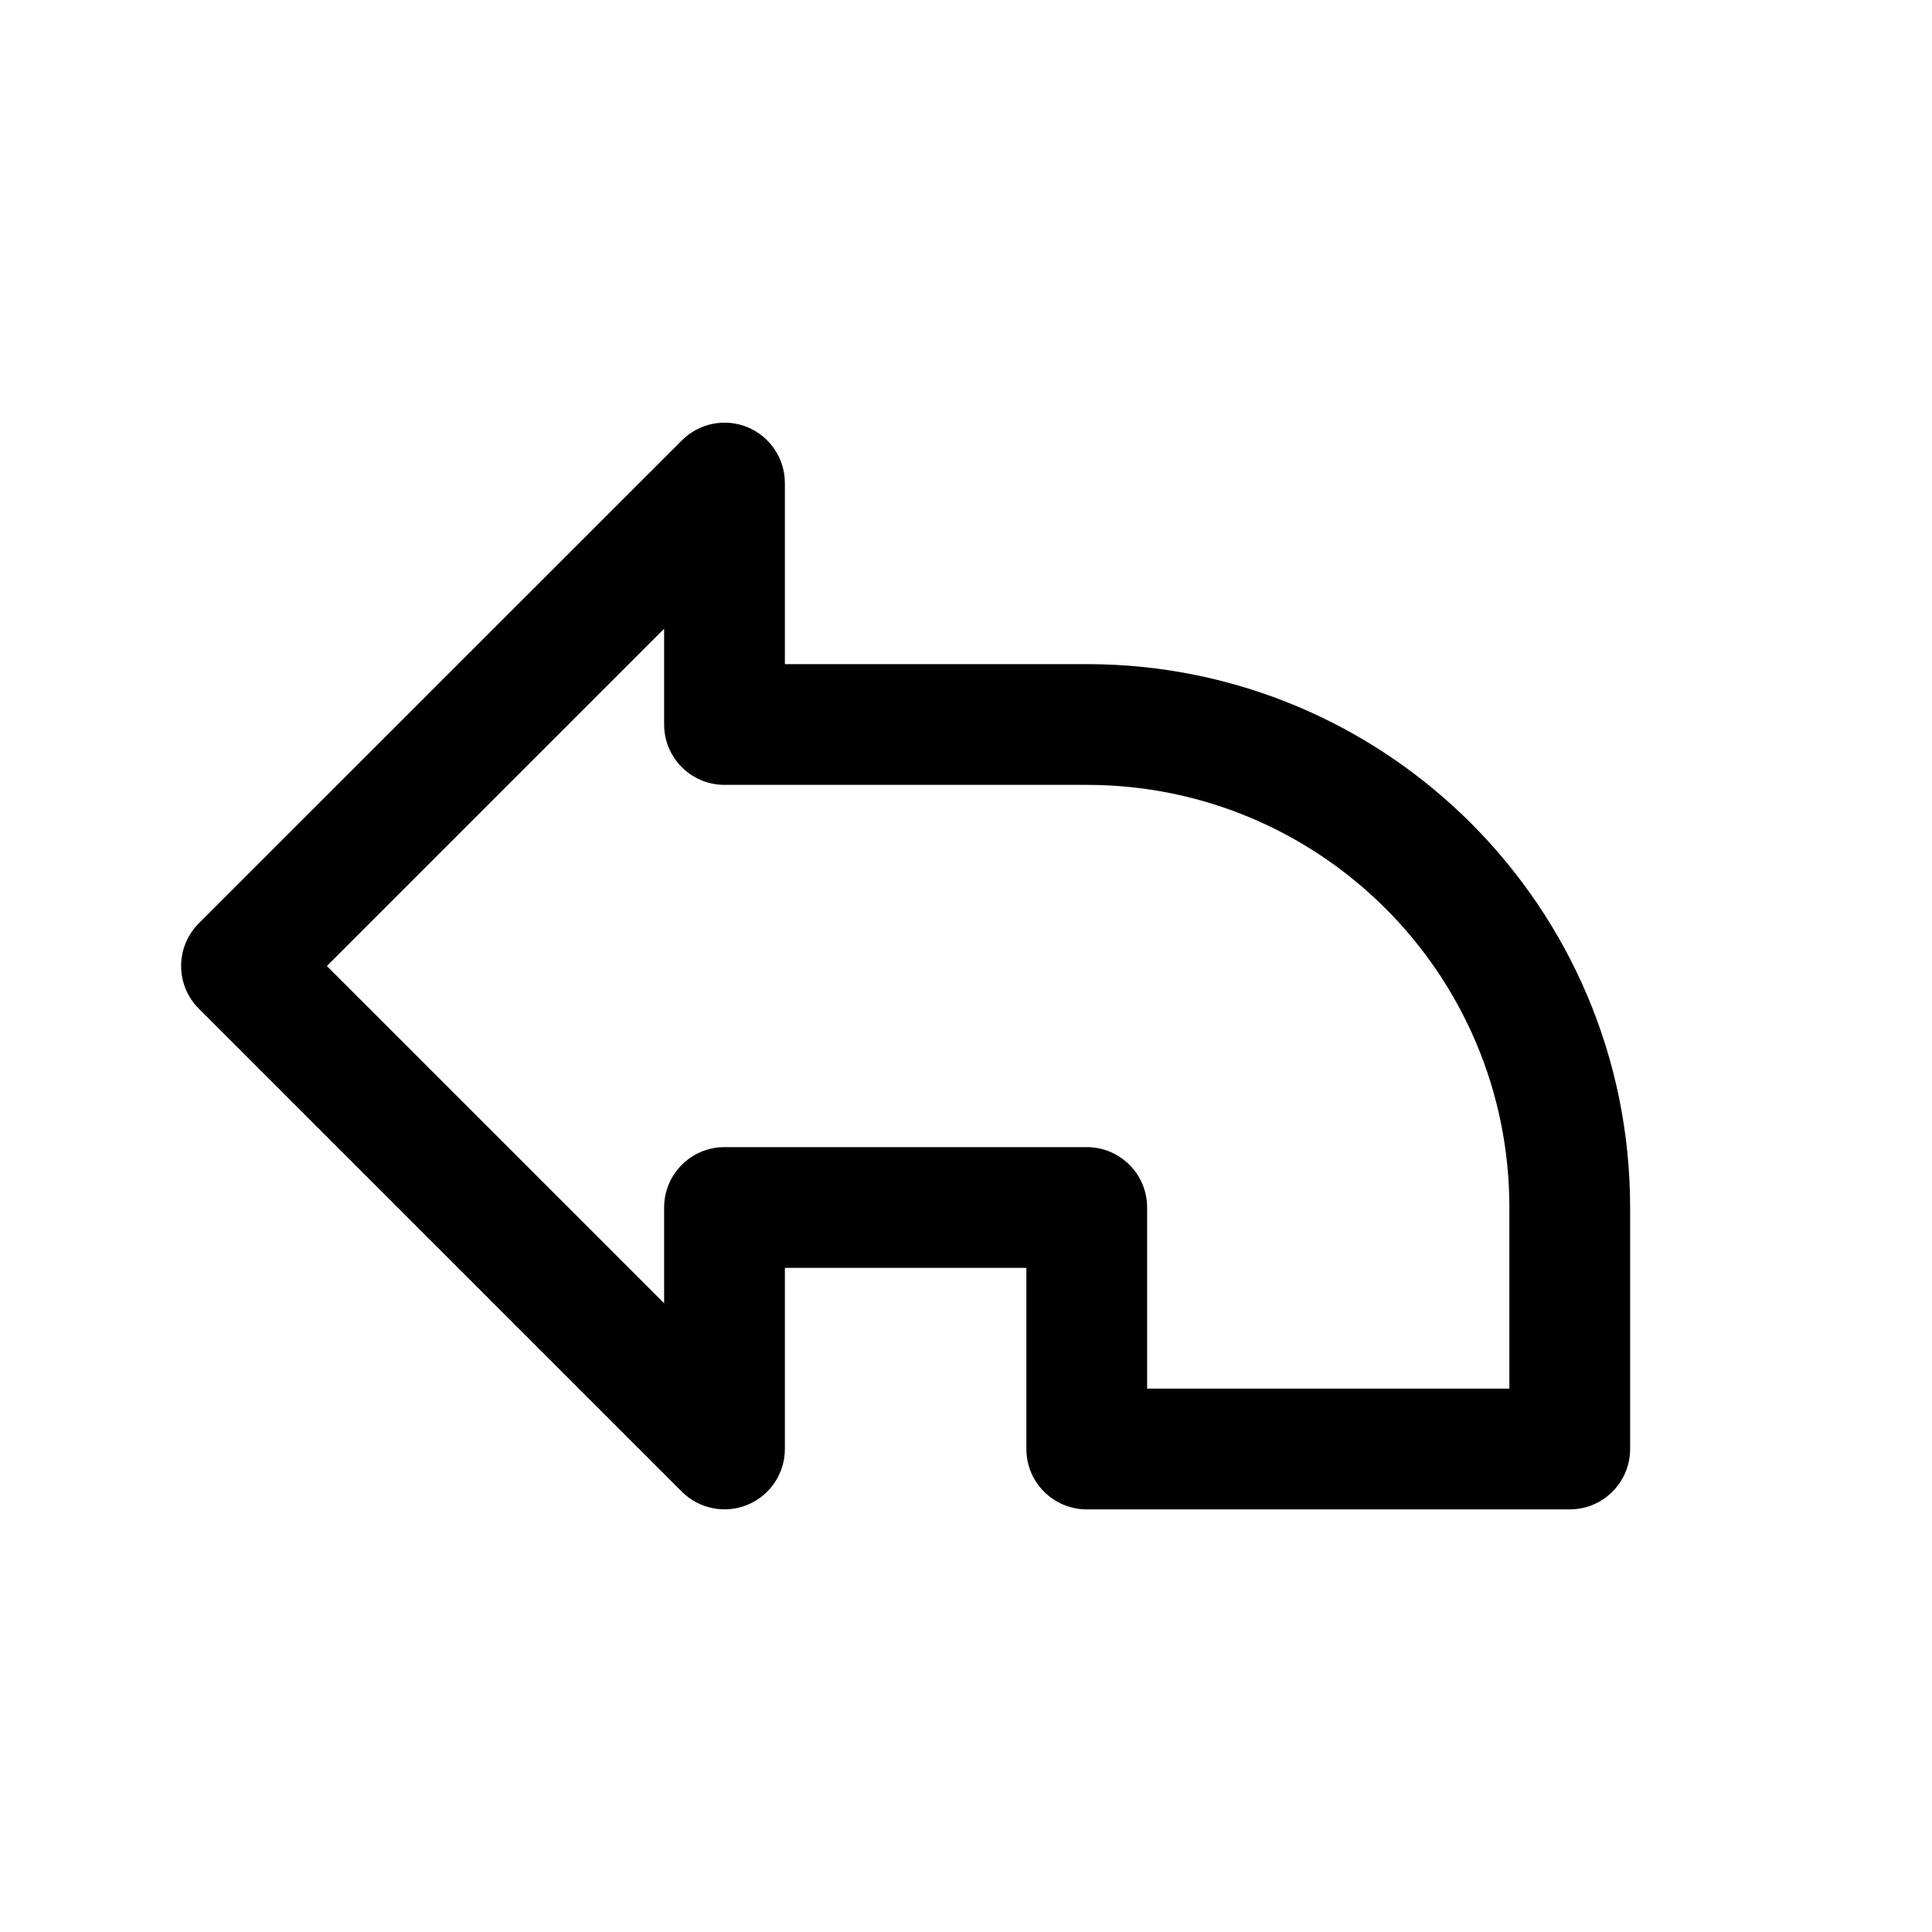
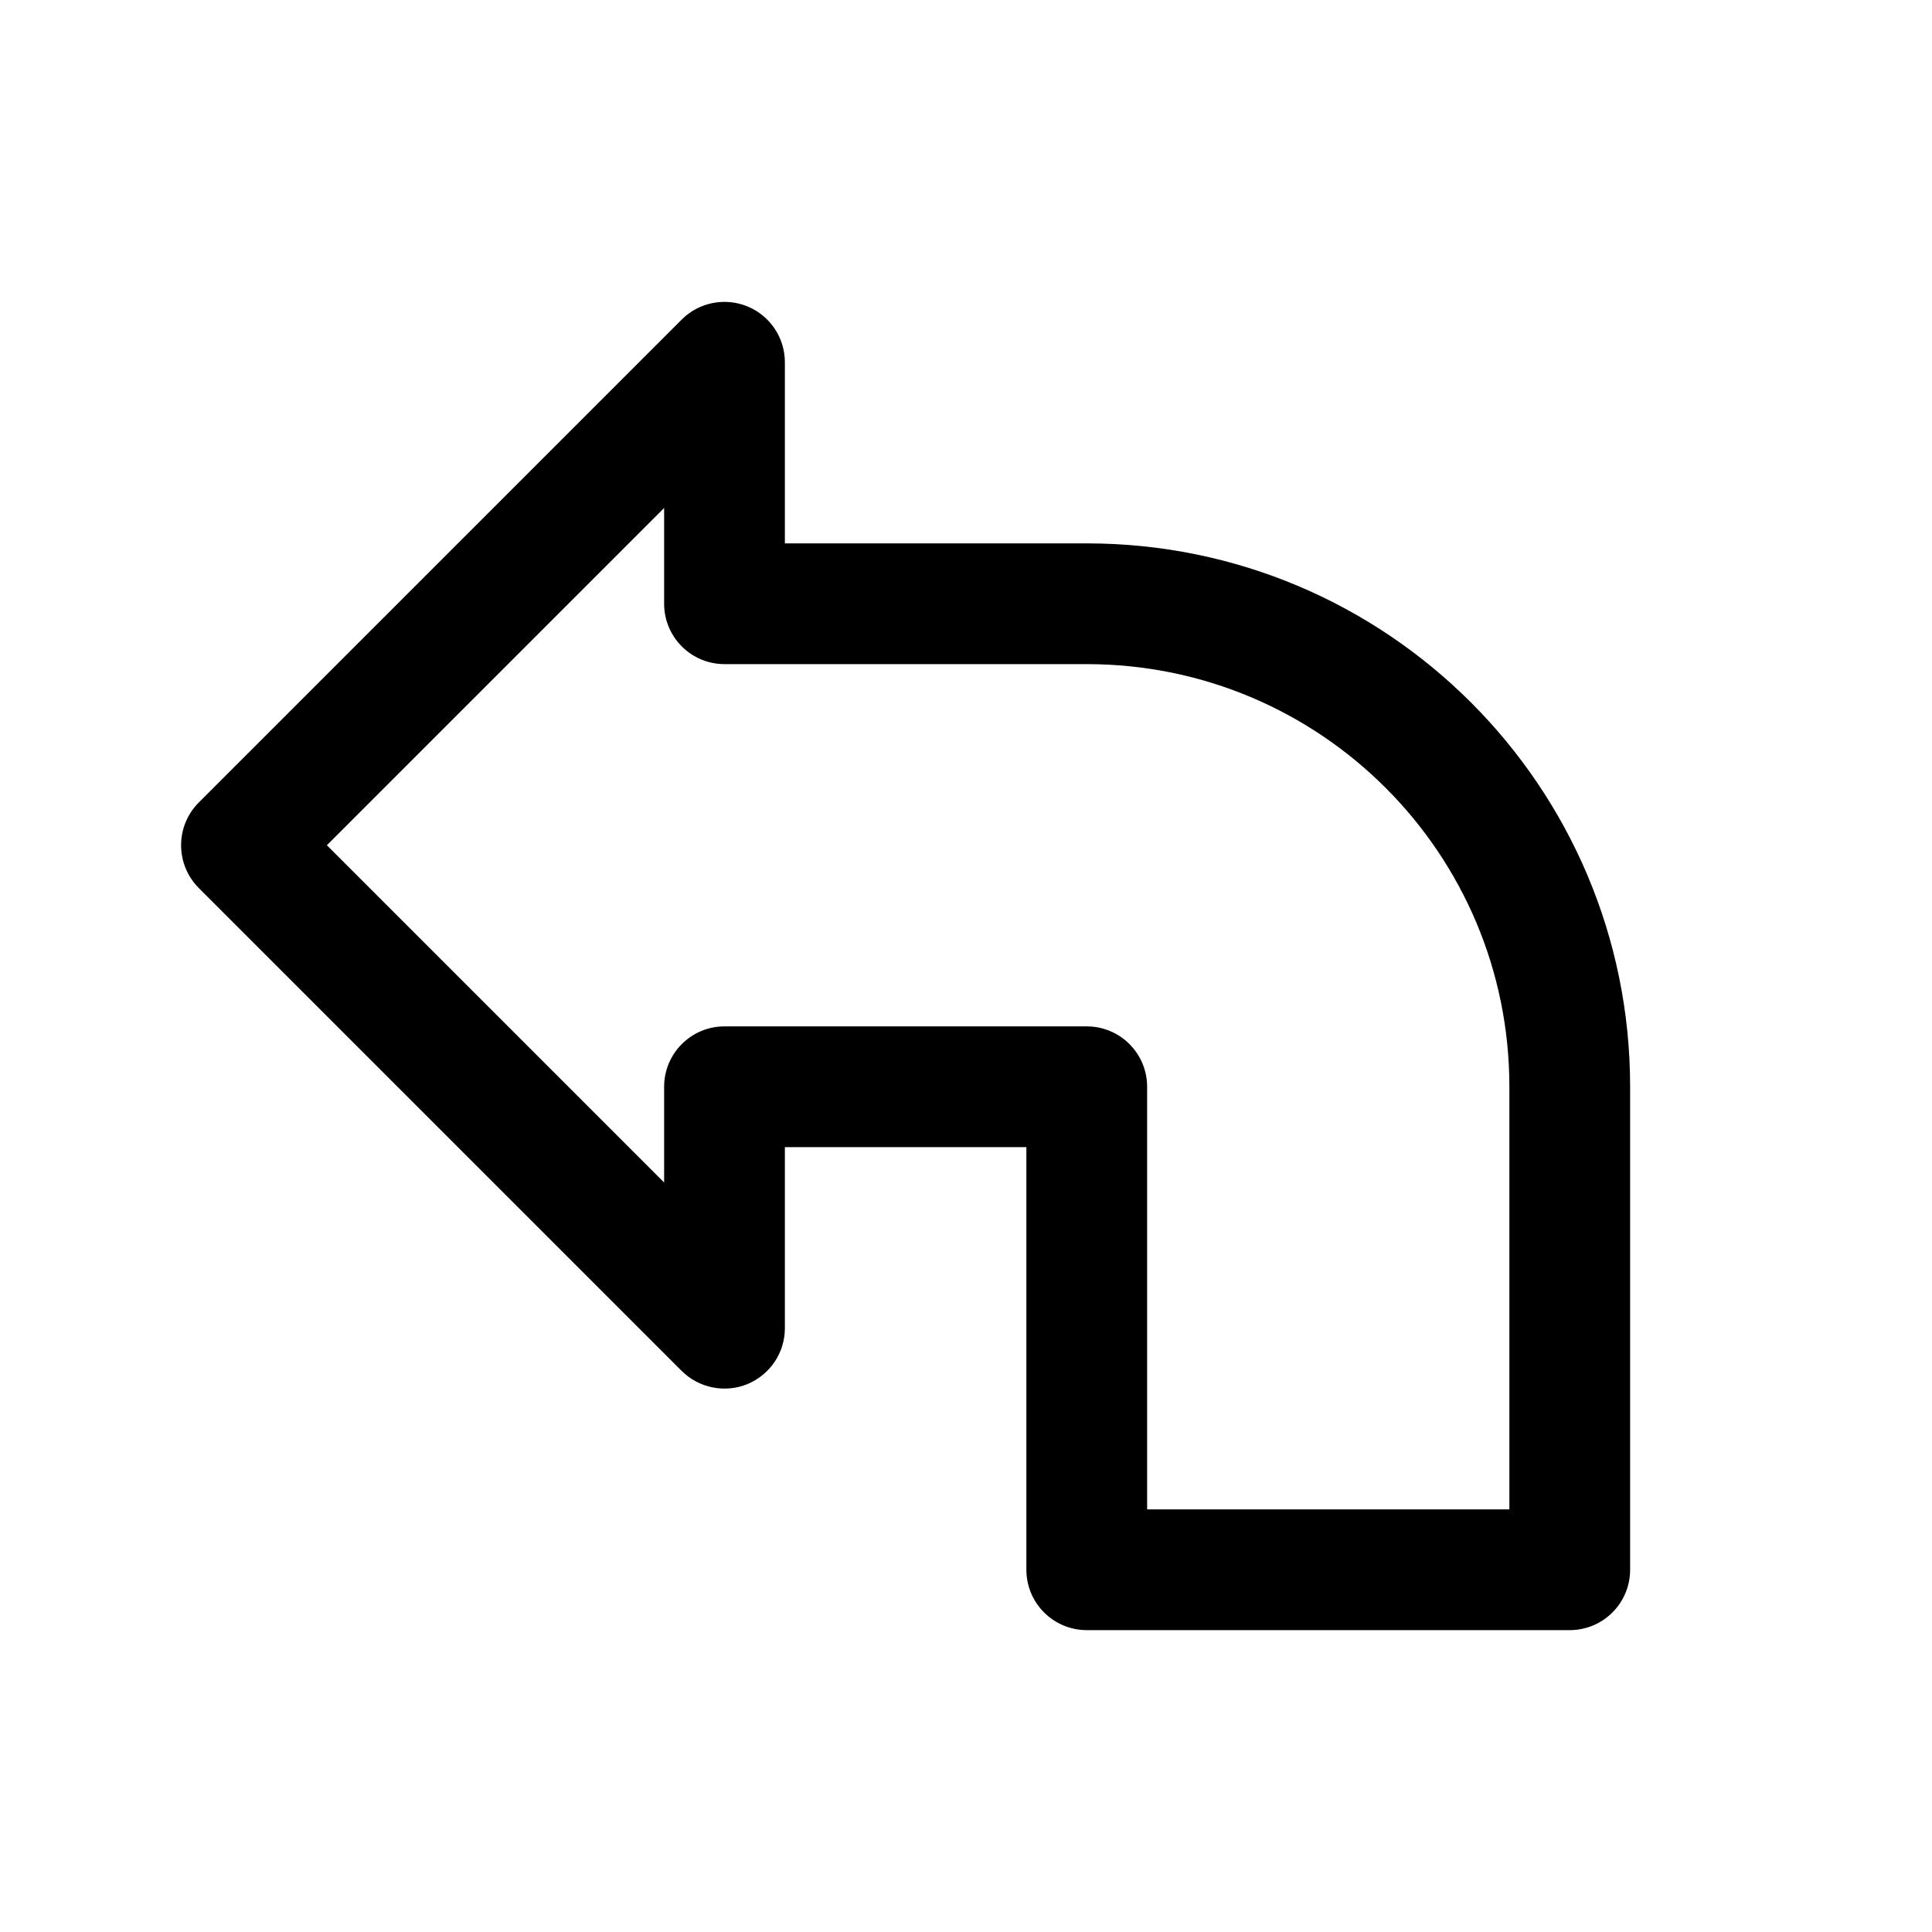
<svg xmlns="http://www.w3.org/2000/svg" width="16" height="16" viewBox="0 0 16 16" fill="none">
-   <path fill-rule="evenodd" clip-rule="evenodd" d="M5.647 3.647C5.79 3.504 6.005 3.461 6.191 3.538C6.378 3.616 6.5 3.798 6.5 4V5.5H9C11.486 5.5 13.5 7.514 13.5 10V12C13.5 12.276 13.276 12.5 13 12.5H9C8.724 12.5 8.5 12.276 8.5 12V10.5H6.5V12C6.5 12.202 6.378 12.384 6.191 12.462C6.005 12.539 5.79 12.496 5.647 12.354L1.647 8.354C1.451 8.158 1.451 7.842 1.647 7.646L5.647 3.647ZM2.707 8L5.5 10.793V10C5.5 9.724 5.724 9.5 6 9.5H9C9.276 9.5 9.5 9.724 9.5 10V11.5H12.5V10C12.5 8.066 10.934 6.5 9 6.5H6C5.724 6.5 5.5 6.276 5.5 6V5.207L2.707 8Z" fill="currentColor" />
+   <path d="M12.5 9C12.5 7.066 10.934 5.5 9 5.5H6C5.724 5.5 5.5 5.276 5.5 5V4.207L2.707 7L5.5 9.793V9C5.5 8.724 5.724 8.5 6 8.5H9C9.276 8.5 9.5 8.724 9.5 9V12.5H12.5V9ZM13.5 13C13.5 13.276 13.276 13.5 13 13.5H9C8.724 13.5 8.5 13.276 8.5 13V9.5H6.5V11C6.5 11.202 6.378 11.384 6.191 11.462C6.005 11.539 5.789 11.496 5.646 11.354L1.646 7.354C1.451 7.158 1.451 6.842 1.646 6.646L5.646 2.646C5.789 2.503 6.005 2.461 6.191 2.538C6.378 2.615 6.5 2.798 6.5 3V4.5H9C11.486 4.5 13.5 6.514 13.5 9V13Z" fill="black" />
</svg>
